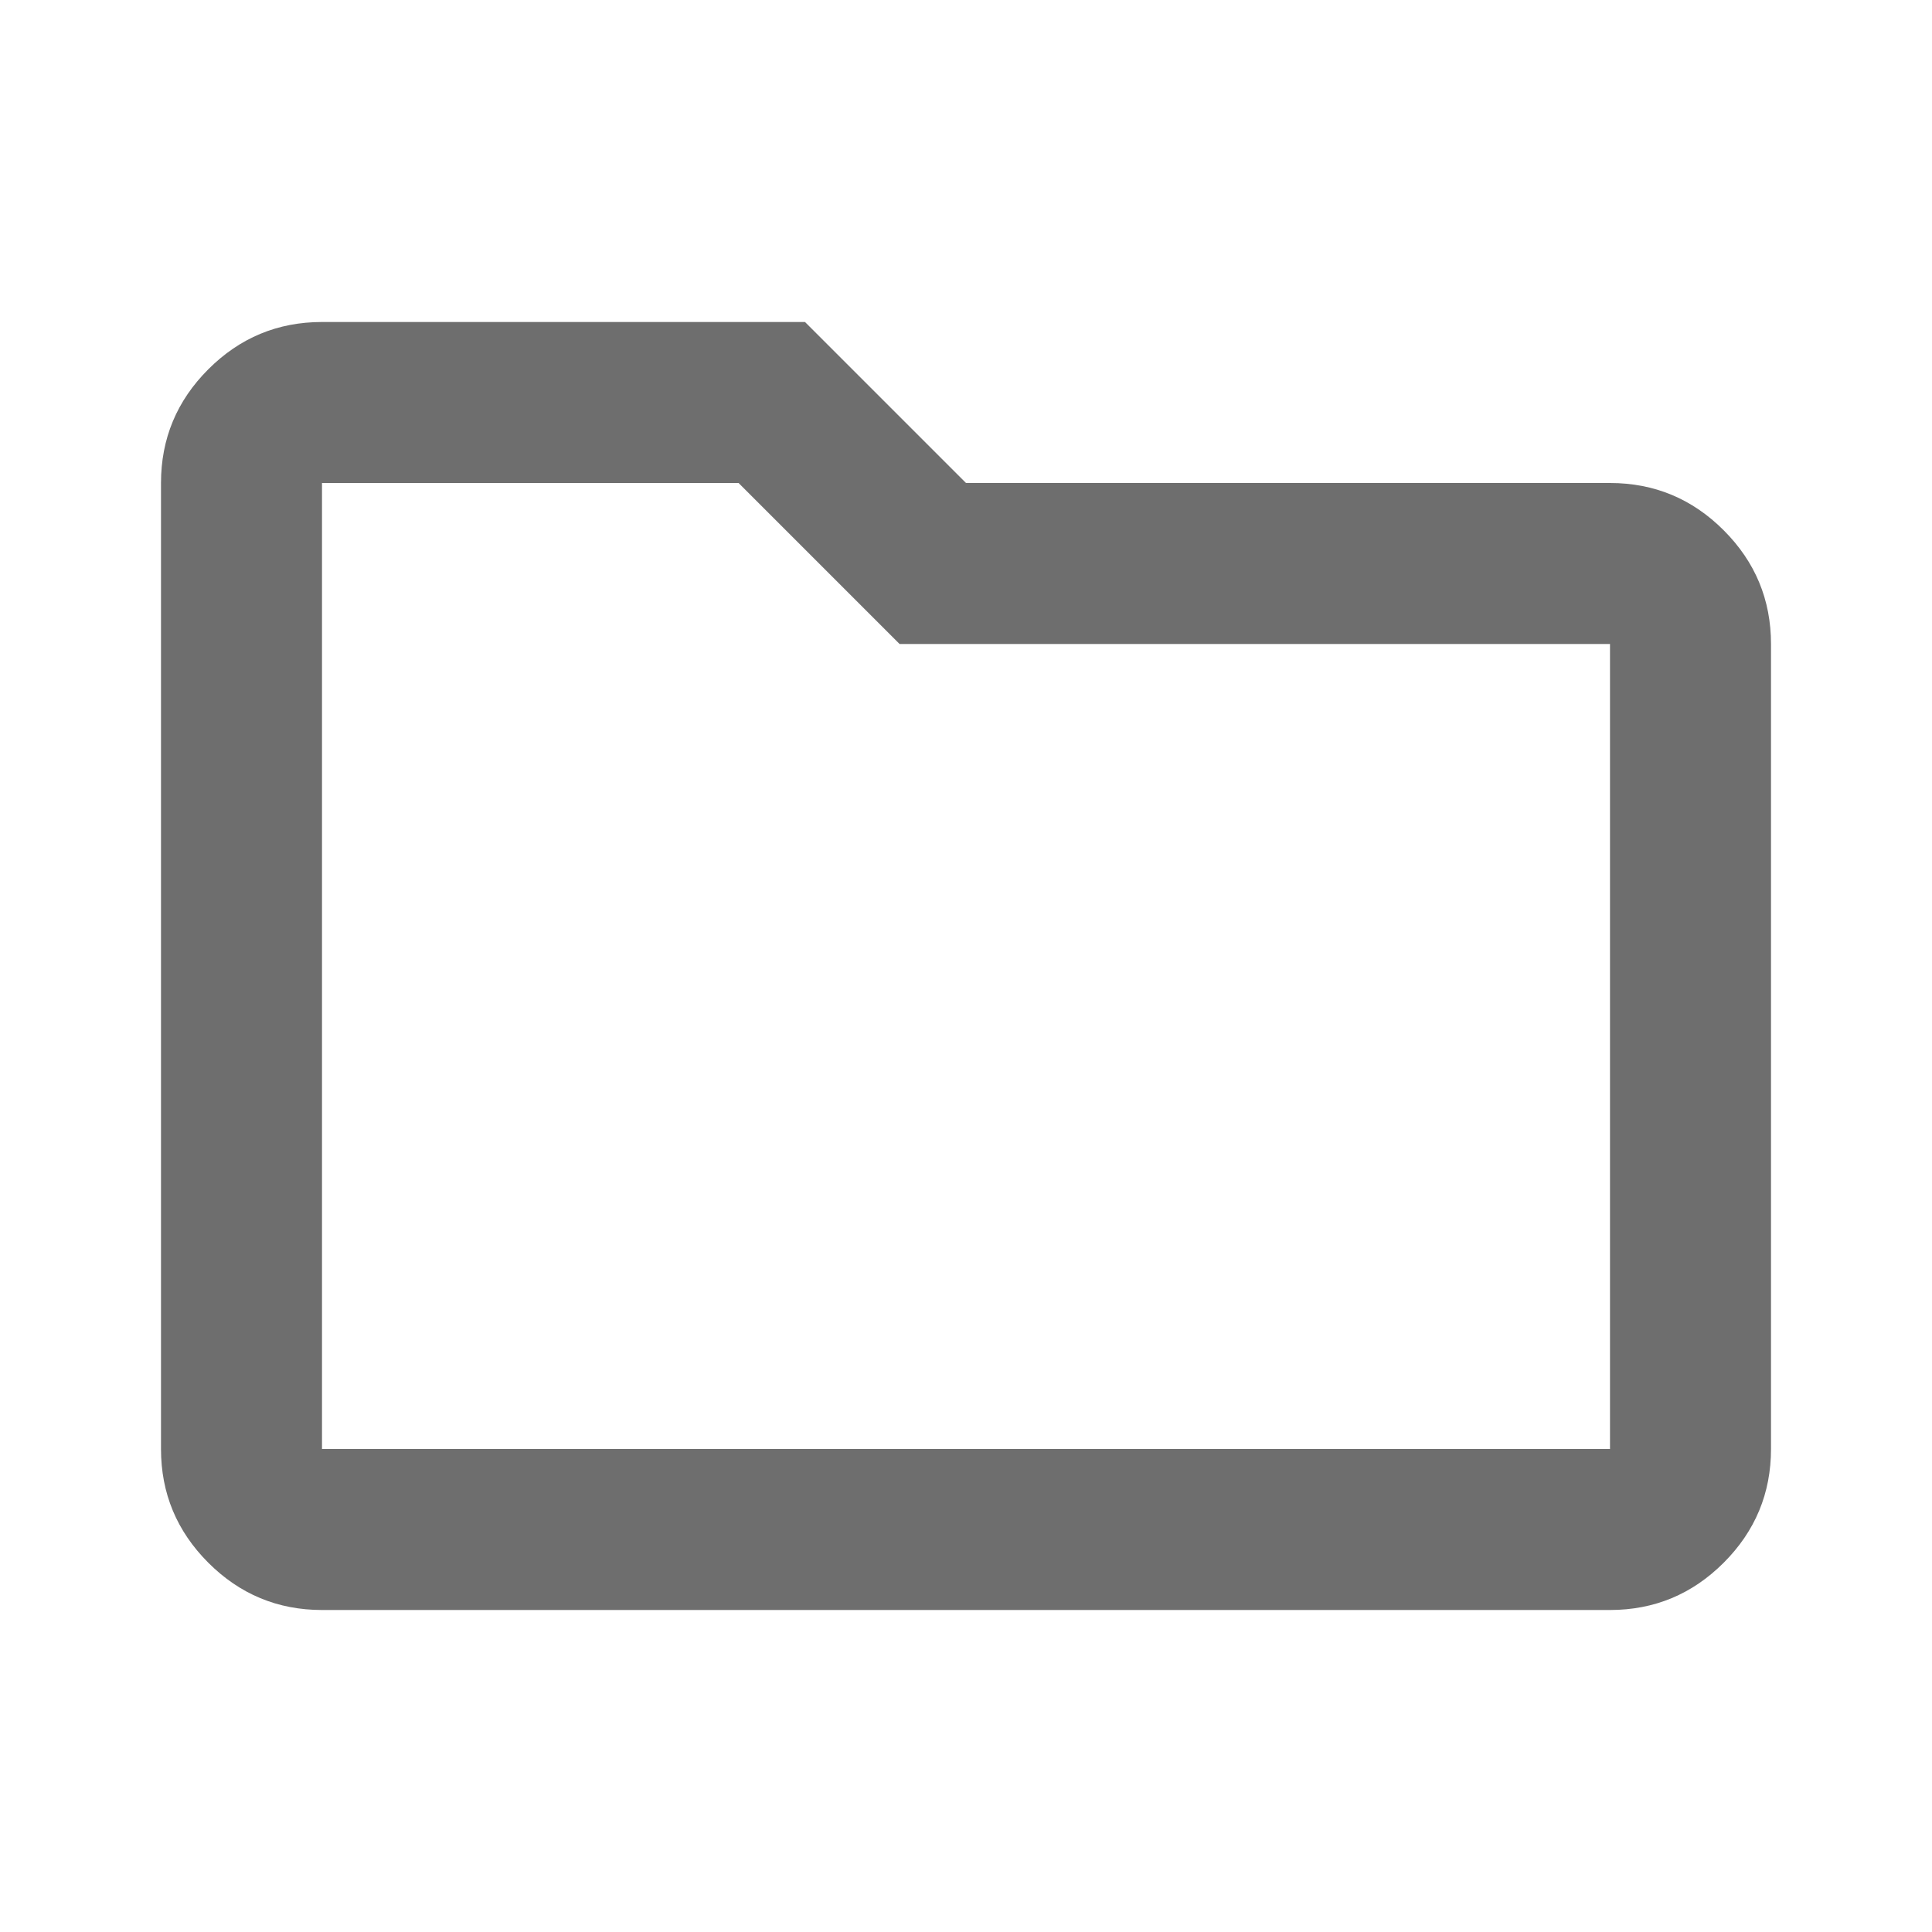
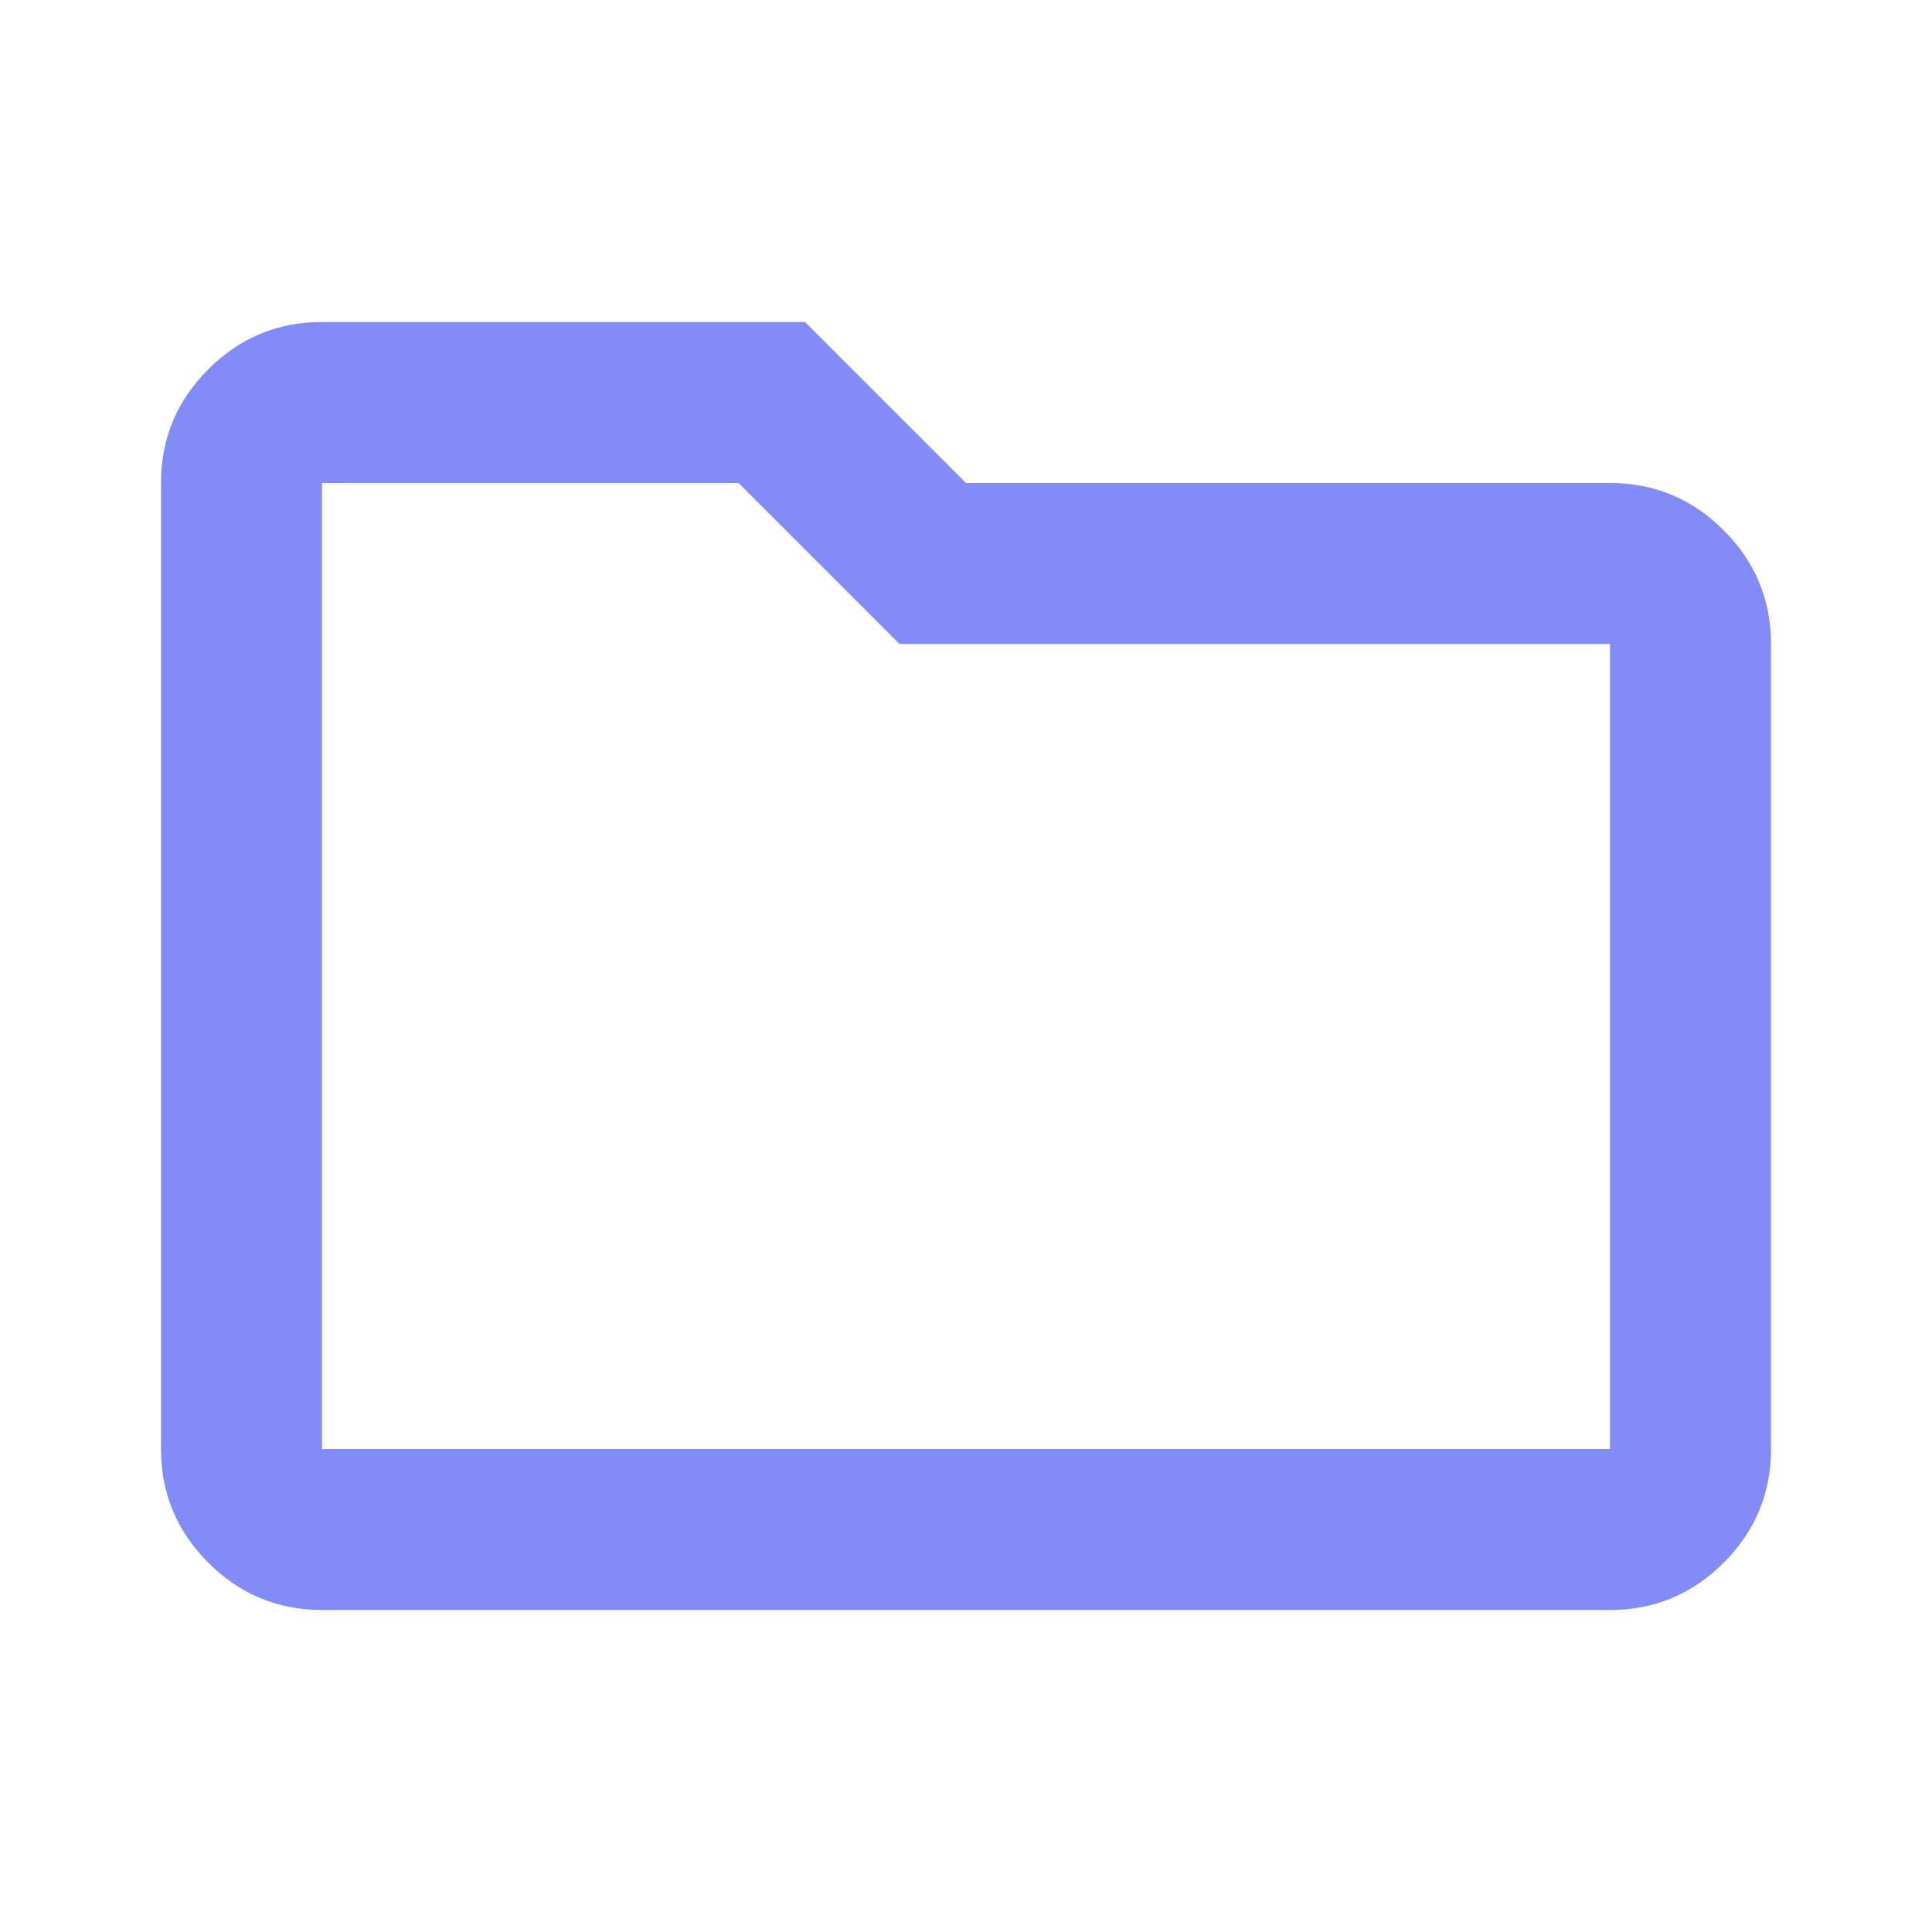
- <svg xmlns="http://www.w3.org/2000/svg" fill="#6e6e6e" height="24" viewBox="0 -960 960 960" width="24">
+ <svg xmlns="http://www.w3.org/2000/svg" fill="#818CF8" height="24" viewBox="0 -960 960 960" width="24">
  <path d="M160-160q-33 0-56.5-23.5T80-240v-480q0-33 23.5-56.5T160-800h240l80 80h320q33 0 56.5 23.5T880-640v400q0 33-23.5 56.5T800-160H160Zm0-80h640v-400H447l-80-80H160v480Zm0 0v-480 480Z" />
</svg>
